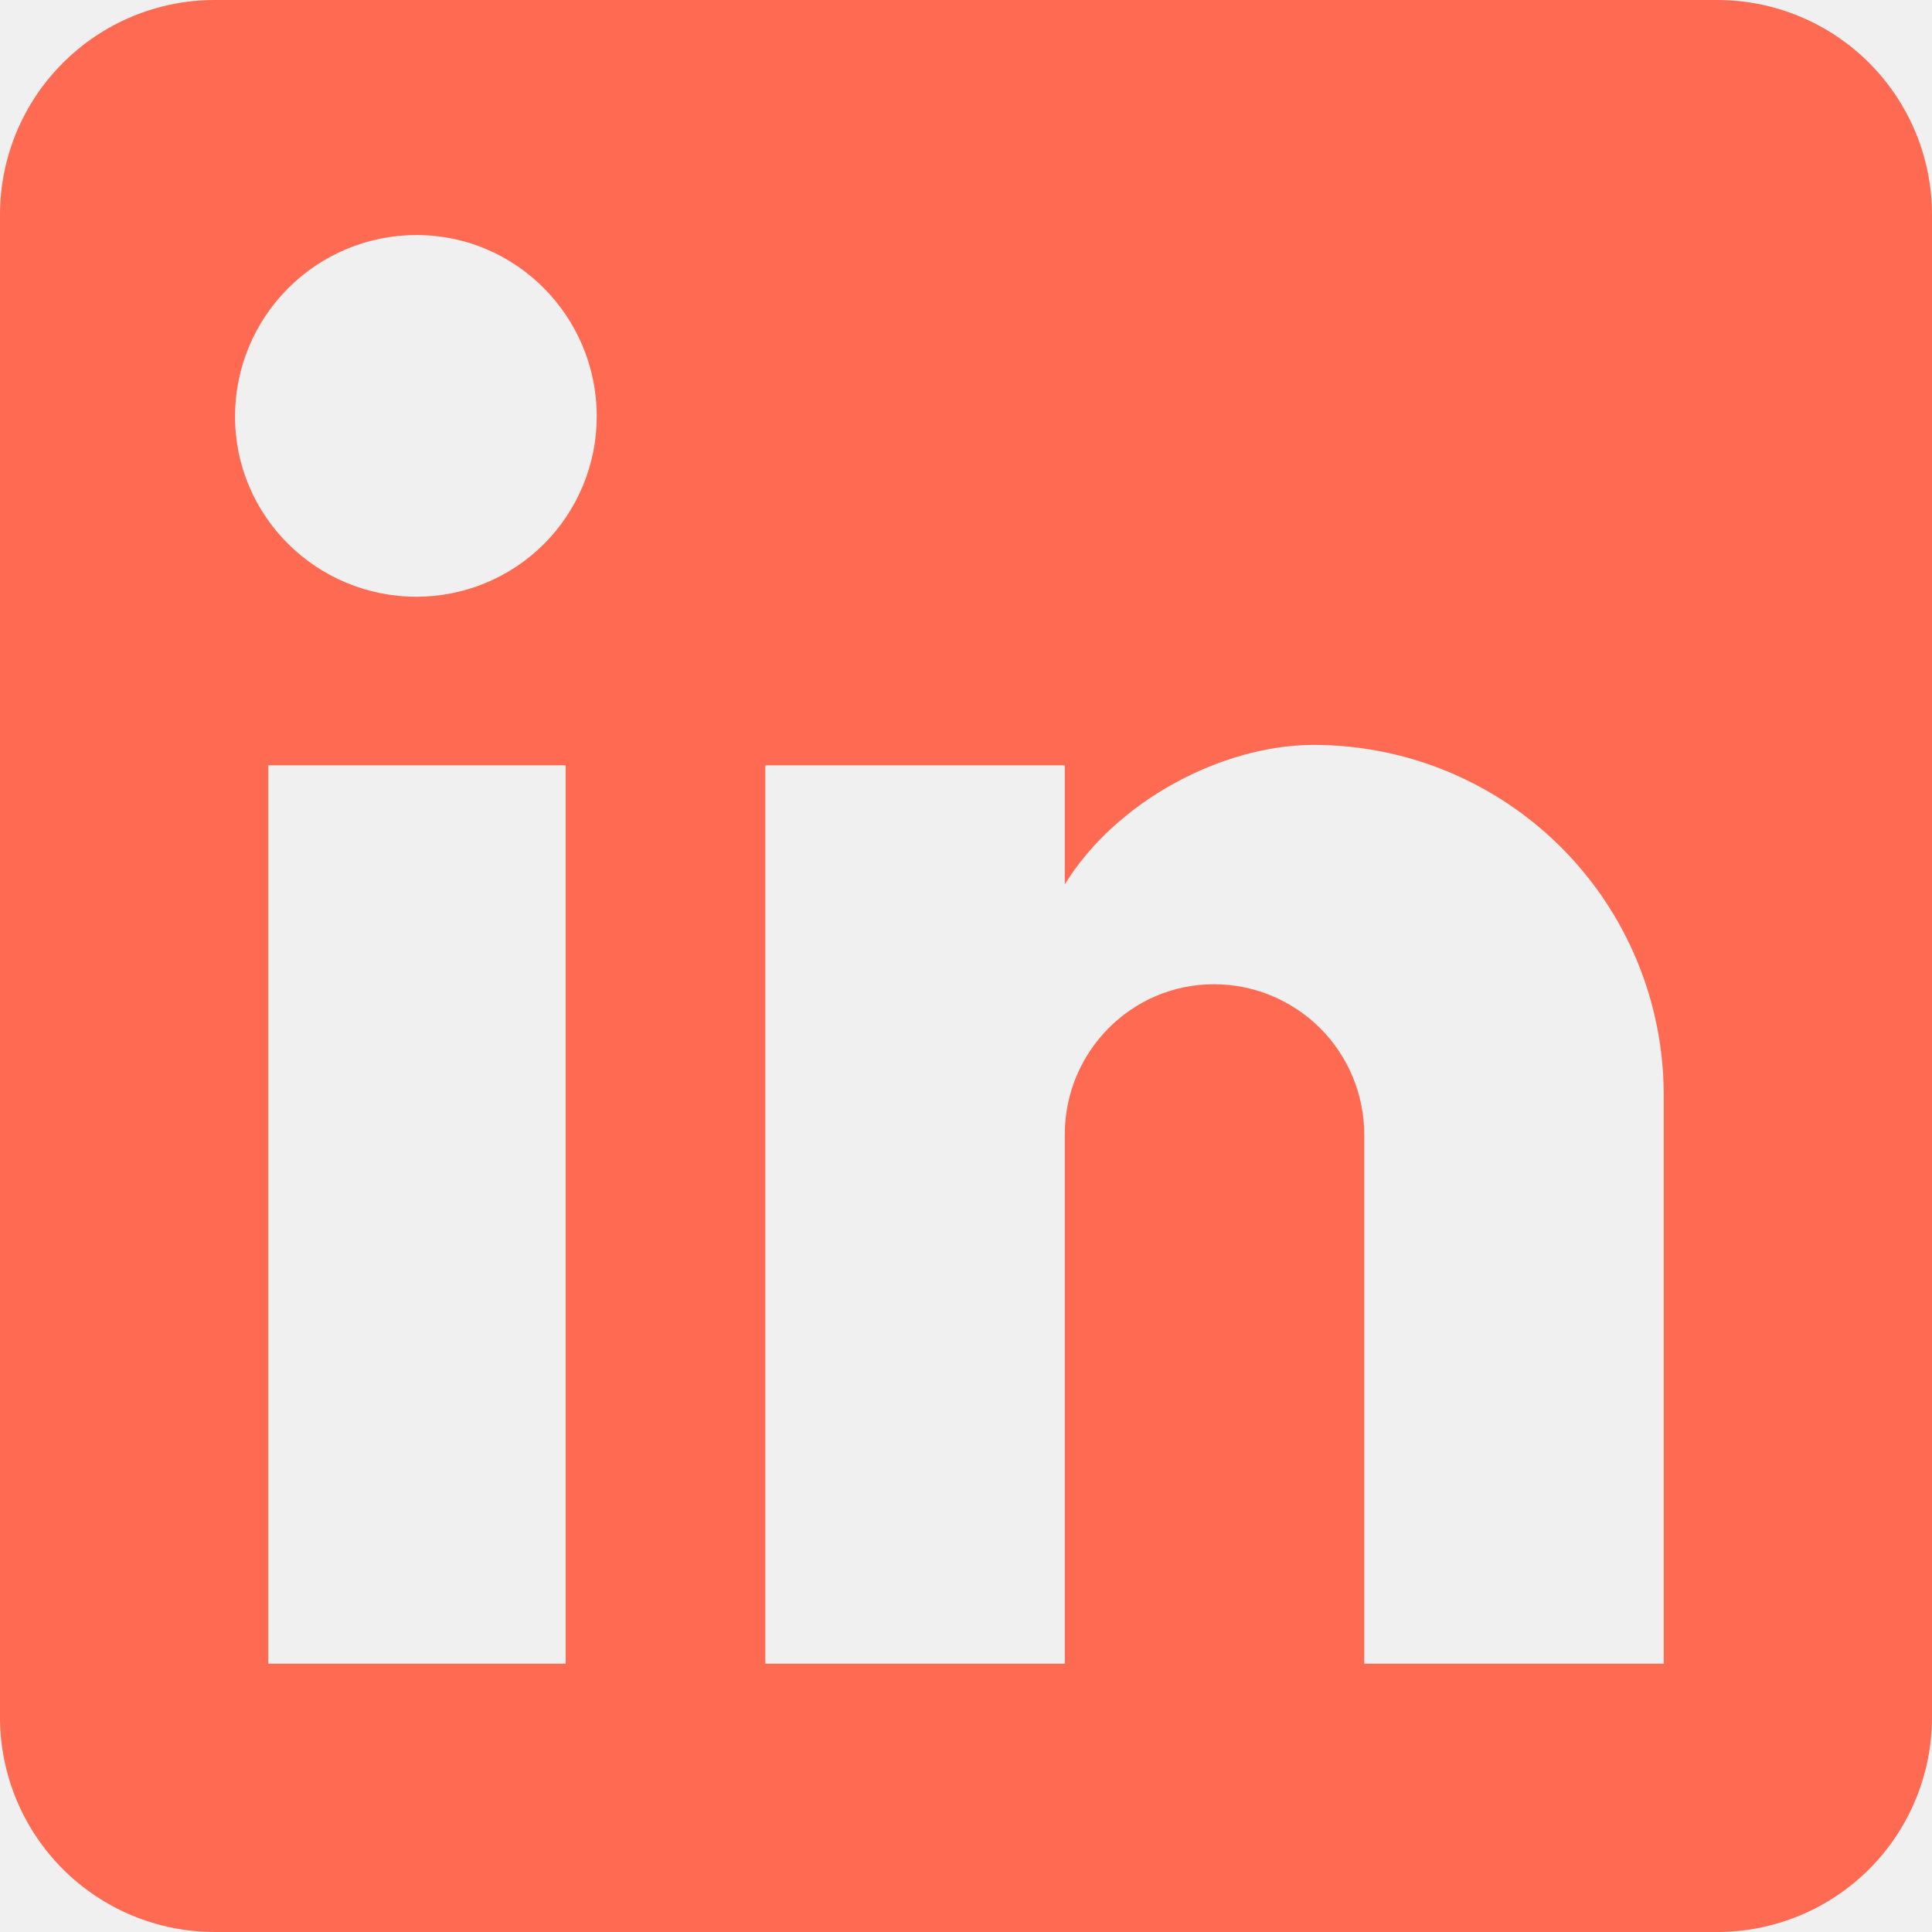
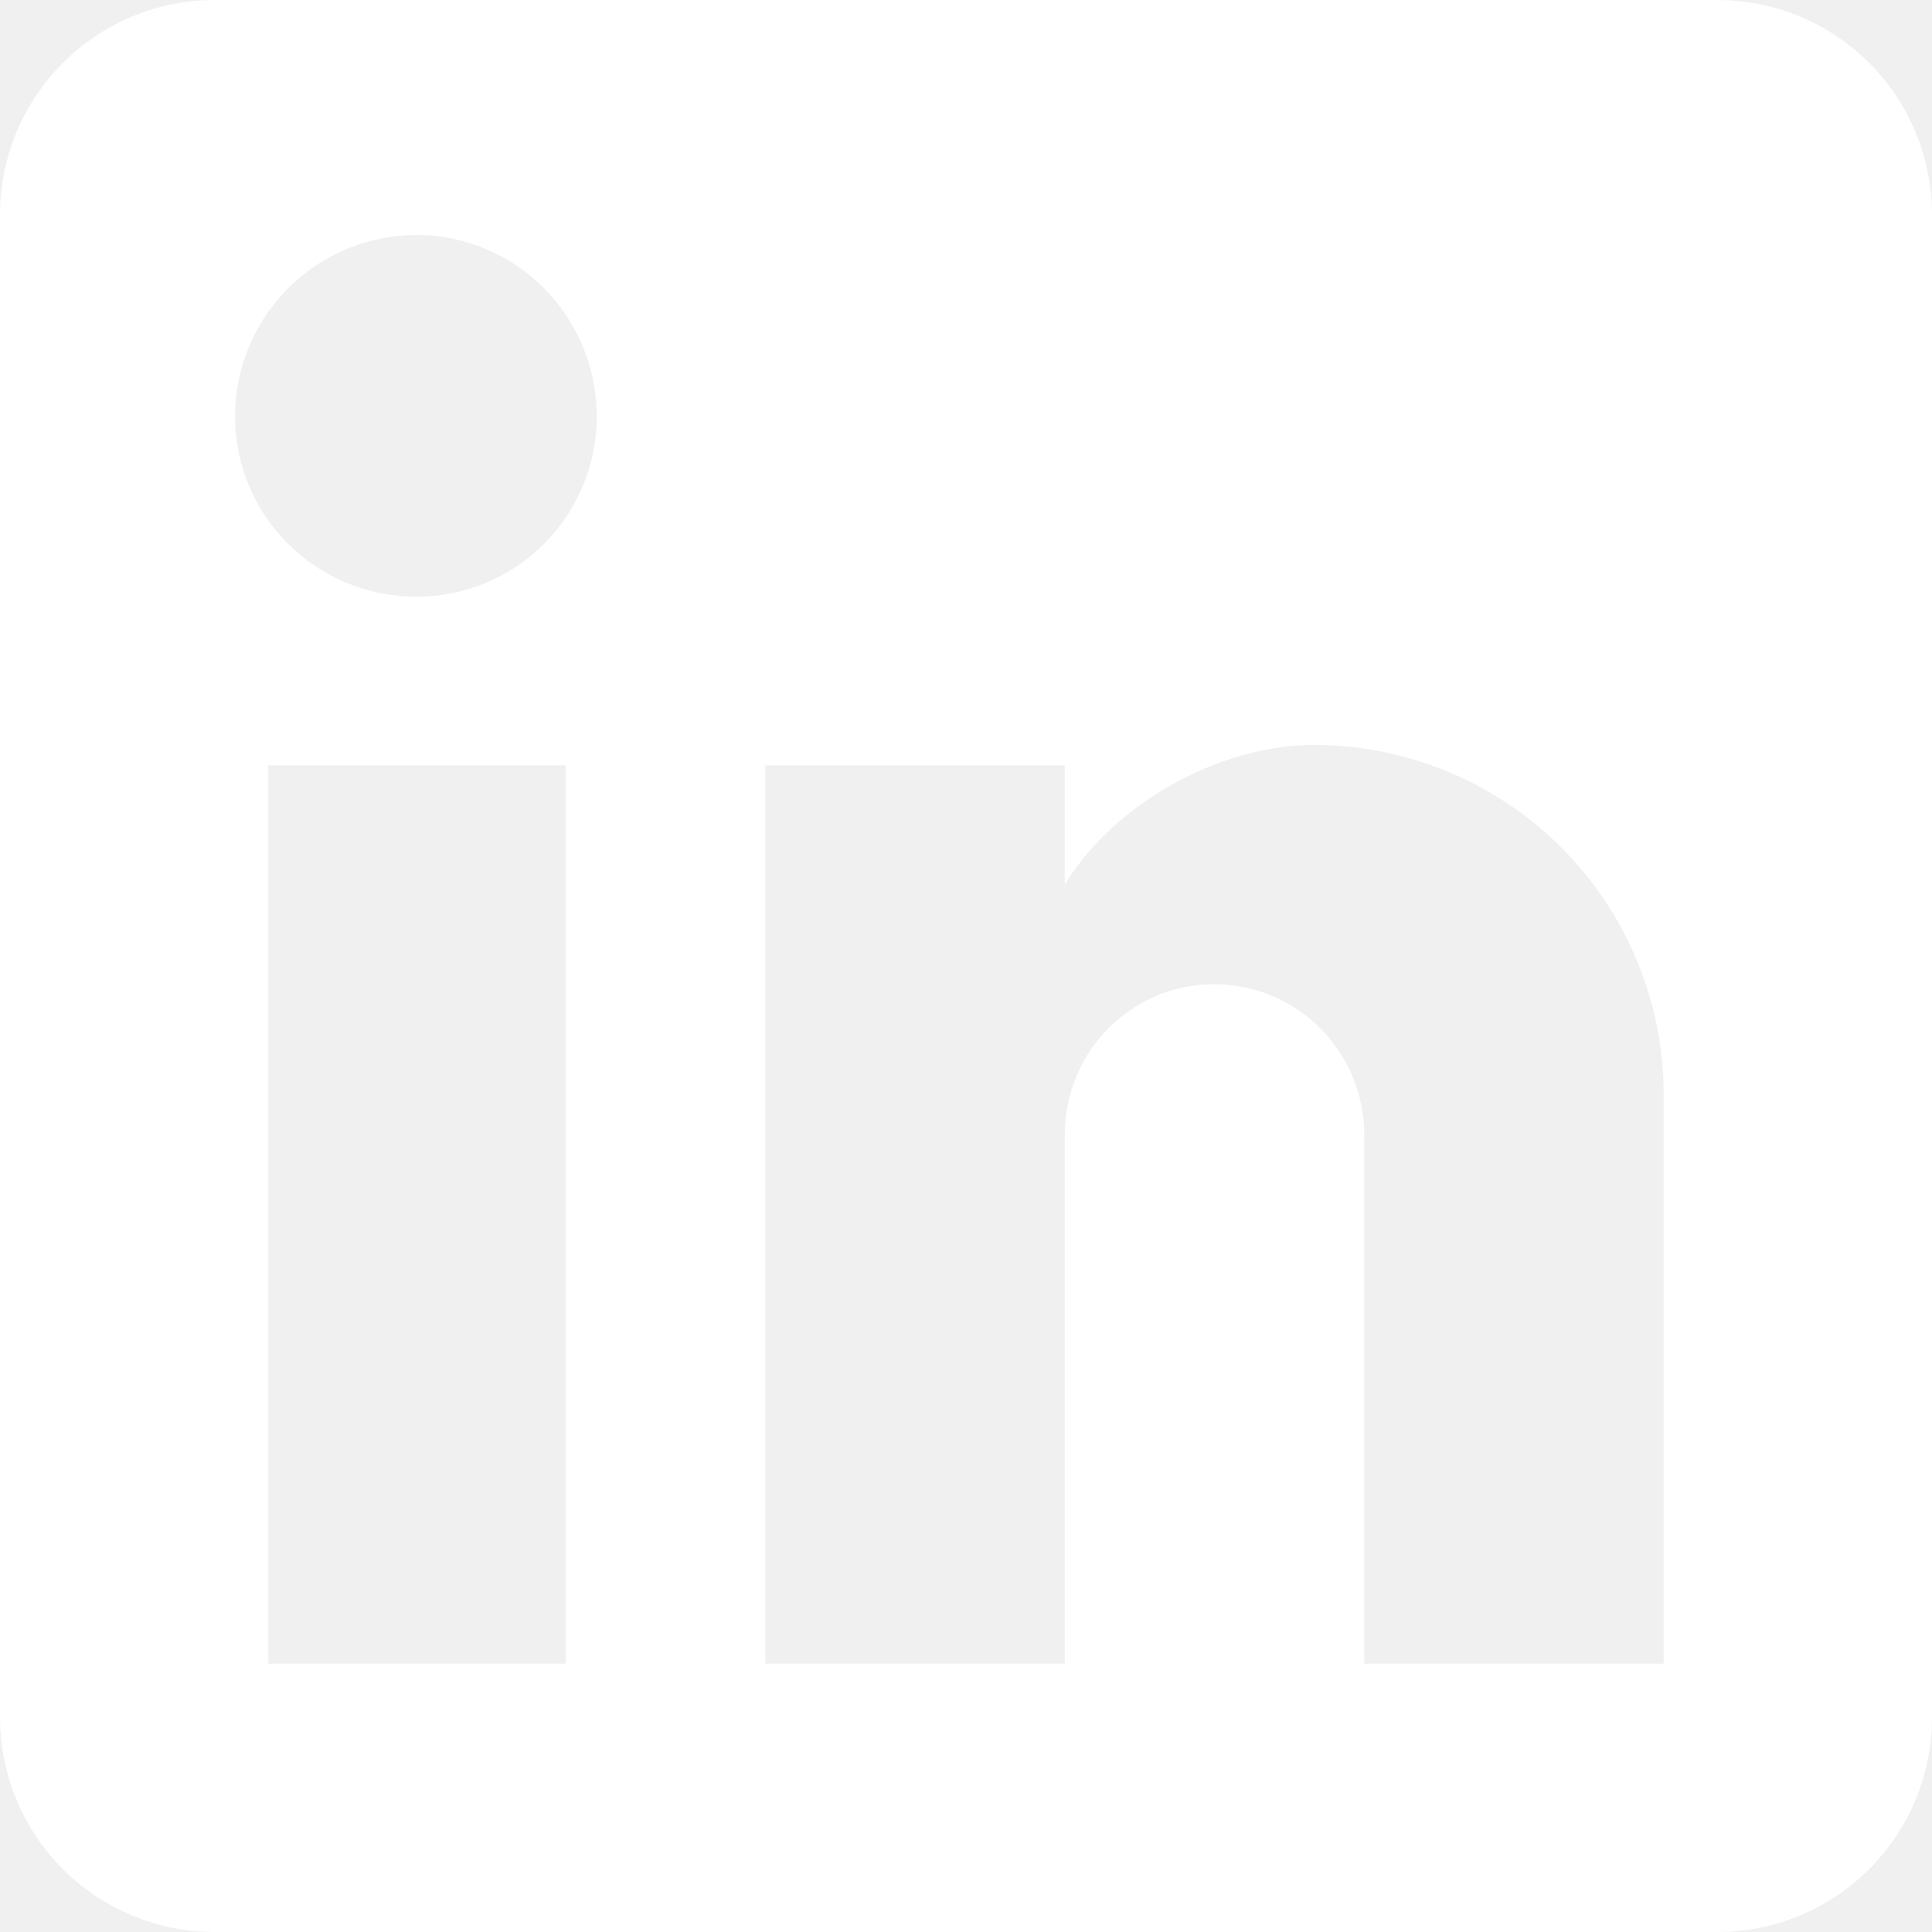
<svg xmlns="http://www.w3.org/2000/svg" width="23" height="23" viewBox="0 0 23 23" fill="none">
-   <path d="M20.444 0C21.122 0 21.772 0.269 22.252 0.749C22.731 1.228 23 1.878 23 2.556V20.444C23 21.122 22.731 21.772 22.252 22.252C21.772 22.731 21.122 23 20.444 23H2.556C1.878 23 1.228 22.731 0.749 22.252C0.269 21.772 0 21.122 0 20.444V2.556C0 1.878 0.269 1.228 0.749 0.749C1.228 0.269 1.878 0 2.556 0H20.444ZM19.806 19.806V13.033C19.806 11.929 19.367 10.869 18.585 10.088C17.804 9.307 16.745 8.868 15.64 8.868C14.554 8.868 13.289 9.532 12.676 10.529V9.111H9.111V19.806H12.676V13.506C12.676 12.522 13.468 11.717 14.452 11.717C14.926 11.717 15.381 11.906 15.717 12.241C16.052 12.577 16.241 13.032 16.241 13.506V19.806H19.806ZM4.958 7.104C5.527 7.104 6.073 6.878 6.476 6.476C6.878 6.073 7.104 5.527 7.104 4.958C7.104 3.769 6.146 2.798 4.958 2.798C4.385 2.798 3.836 3.026 3.431 3.431C3.026 3.836 2.798 4.385 2.798 4.958C2.798 6.146 3.769 7.104 4.958 7.104ZM6.734 19.806V9.111H3.194V19.806H6.734Z" fill="#FE6B52" />
+   <path d="M20.444 0C21.122 0 21.772 0.269 22.252 0.749C22.731 1.228 23 1.878 23 2.556V20.444C23 21.122 22.731 21.772 22.252 22.252C21.772 22.731 21.122 23 20.444 23H2.556C1.878 23 1.228 22.731 0.749 22.252C0.269 21.772 0 21.122 0 20.444V2.556C0 1.878 0.269 1.228 0.749 0.749C1.228 0.269 1.878 0 2.556 0H20.444ZM19.806 19.806V13.033C19.806 11.929 19.367 10.869 18.585 10.088C17.804 9.307 16.745 8.868 15.64 8.868C14.554 8.868 13.289 9.532 12.676 10.529V9.111H9.111V19.806H12.676V13.506C12.676 12.522 13.468 11.717 14.452 11.717C14.926 11.717 15.381 11.906 15.717 12.241C16.052 12.577 16.241 13.032 16.241 13.506V19.806H19.806ZM4.958 7.104C5.527 7.104 6.073 6.878 6.476 6.476C6.878 6.073 7.104 5.527 7.104 4.958C7.104 3.769 6.146 2.798 4.958 2.798C4.385 2.798 3.836 3.026 3.431 3.431C3.026 3.836 2.798 4.385 2.798 4.958C2.798 6.146 3.769 7.104 4.958 7.104ZM6.734 19.806V9.111H3.194V19.806H6.734Z" fill="white" />
</svg>
